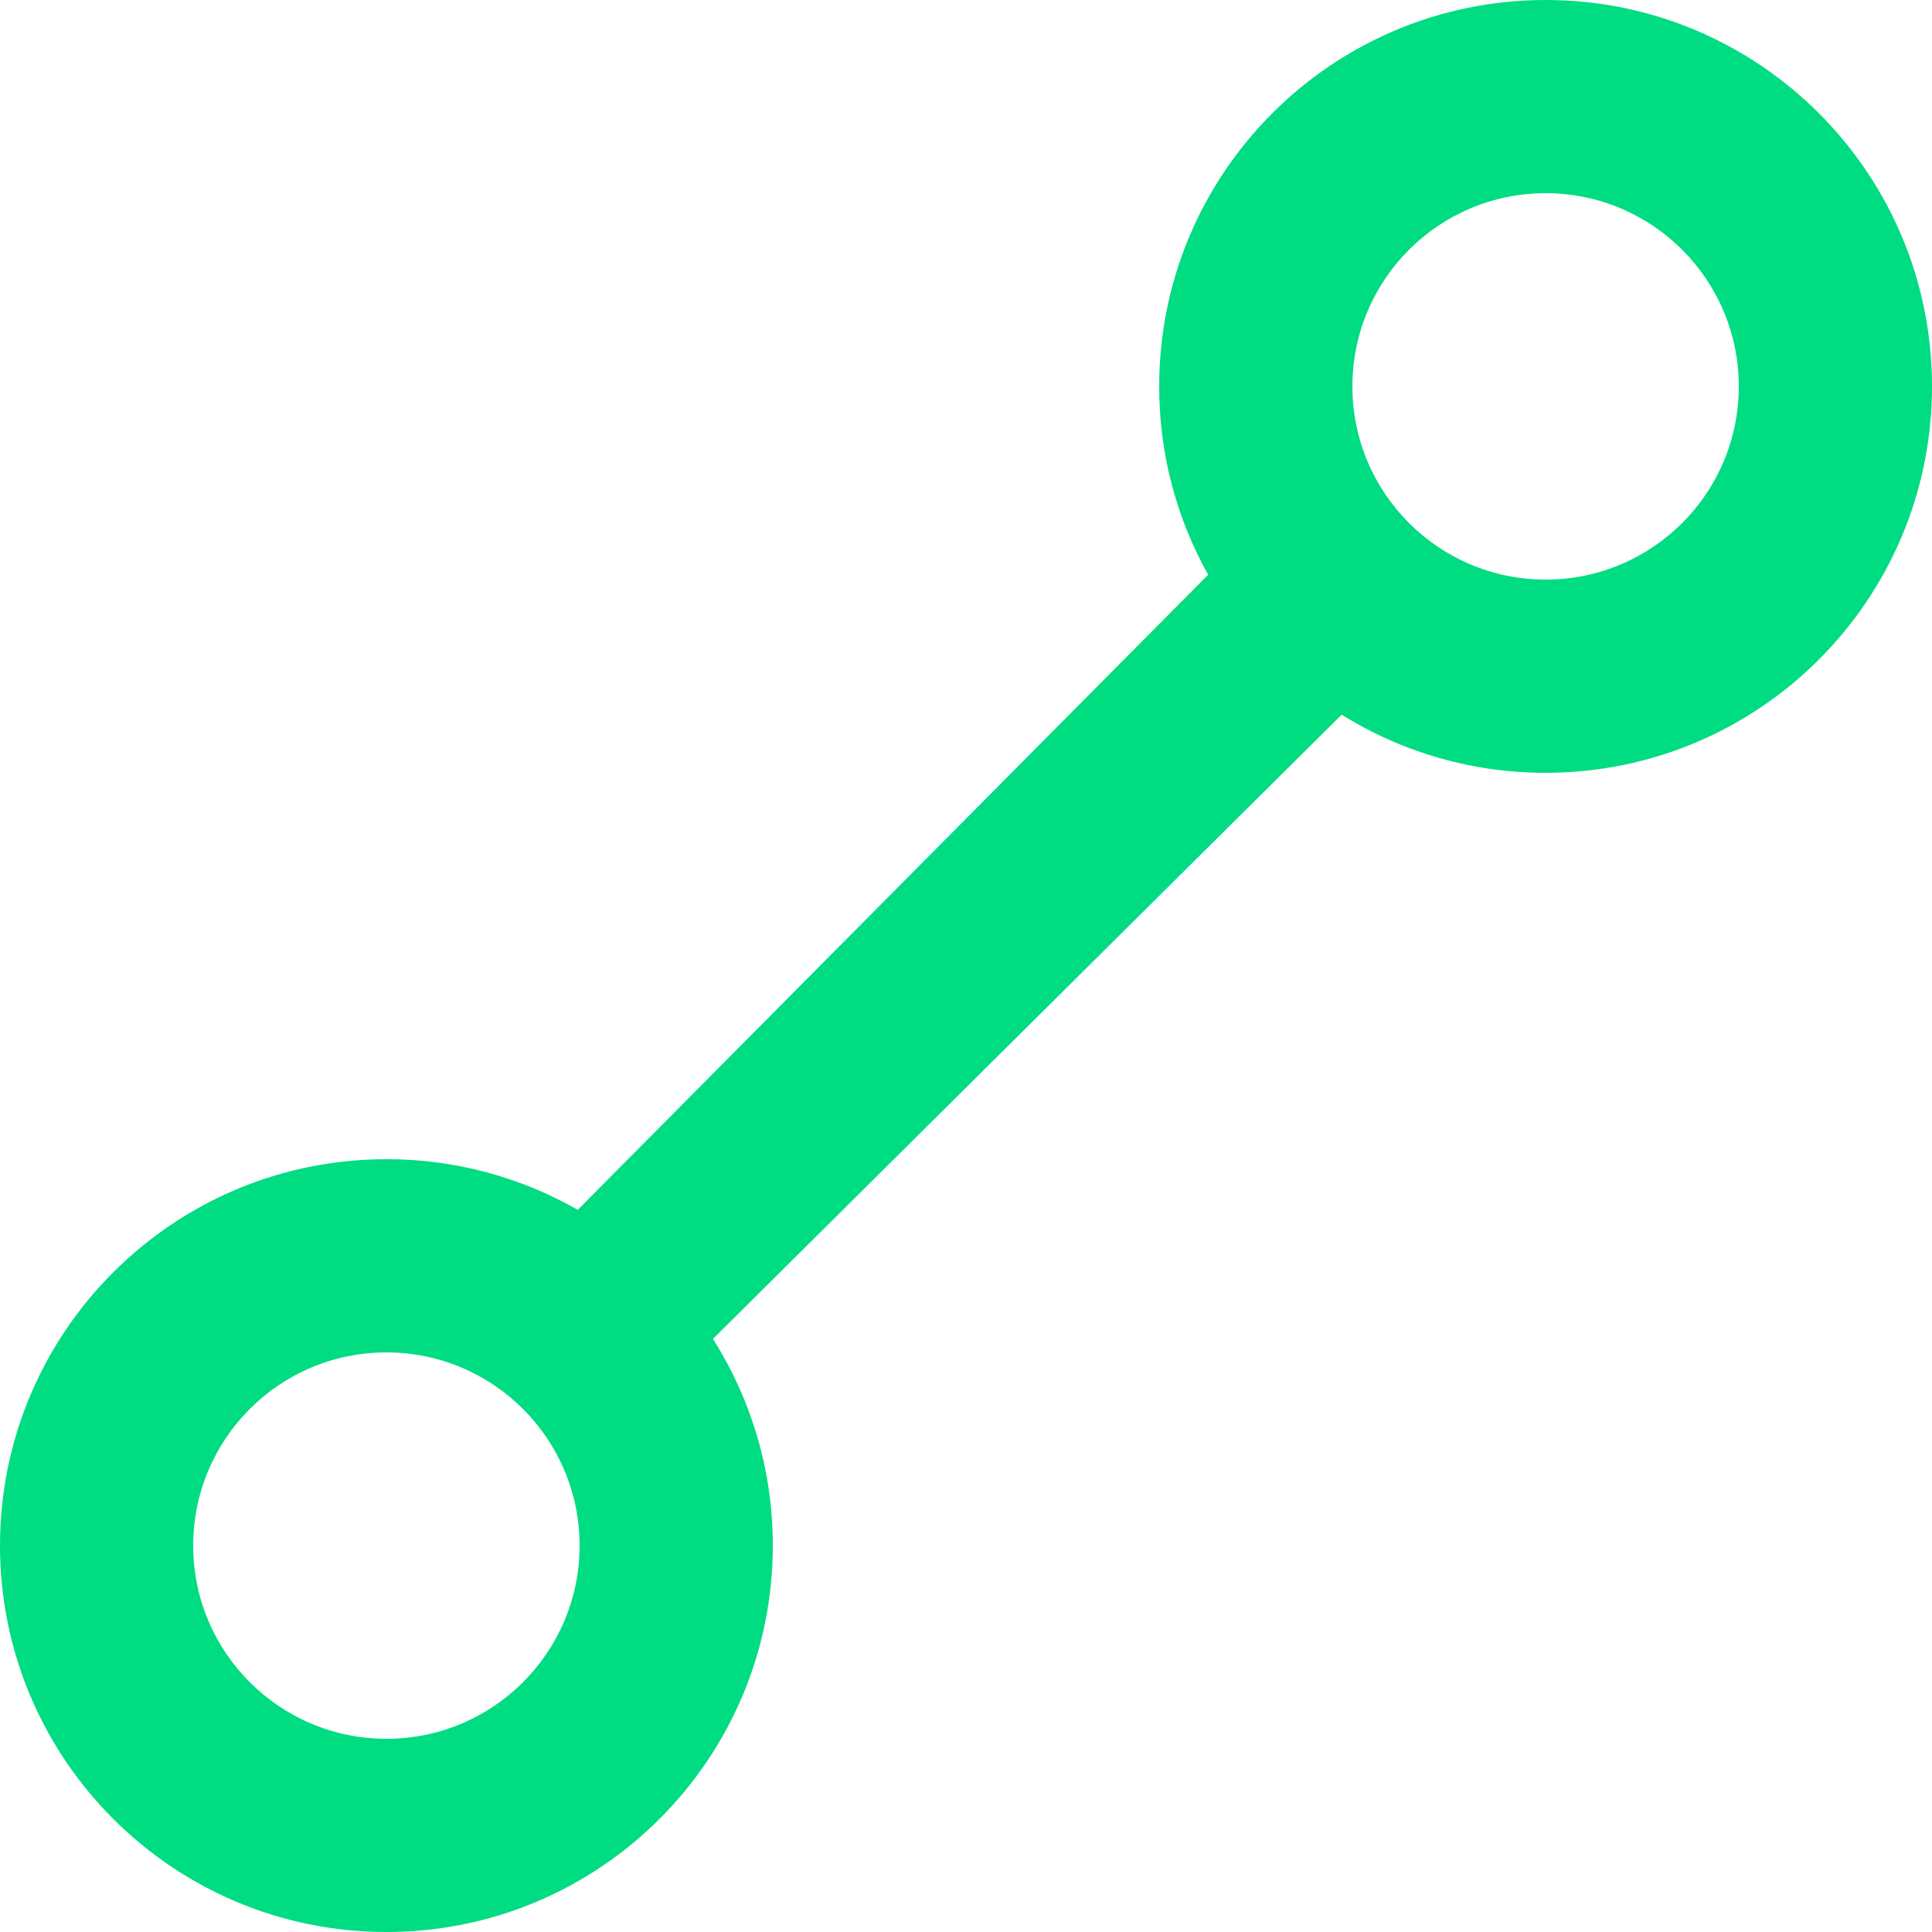
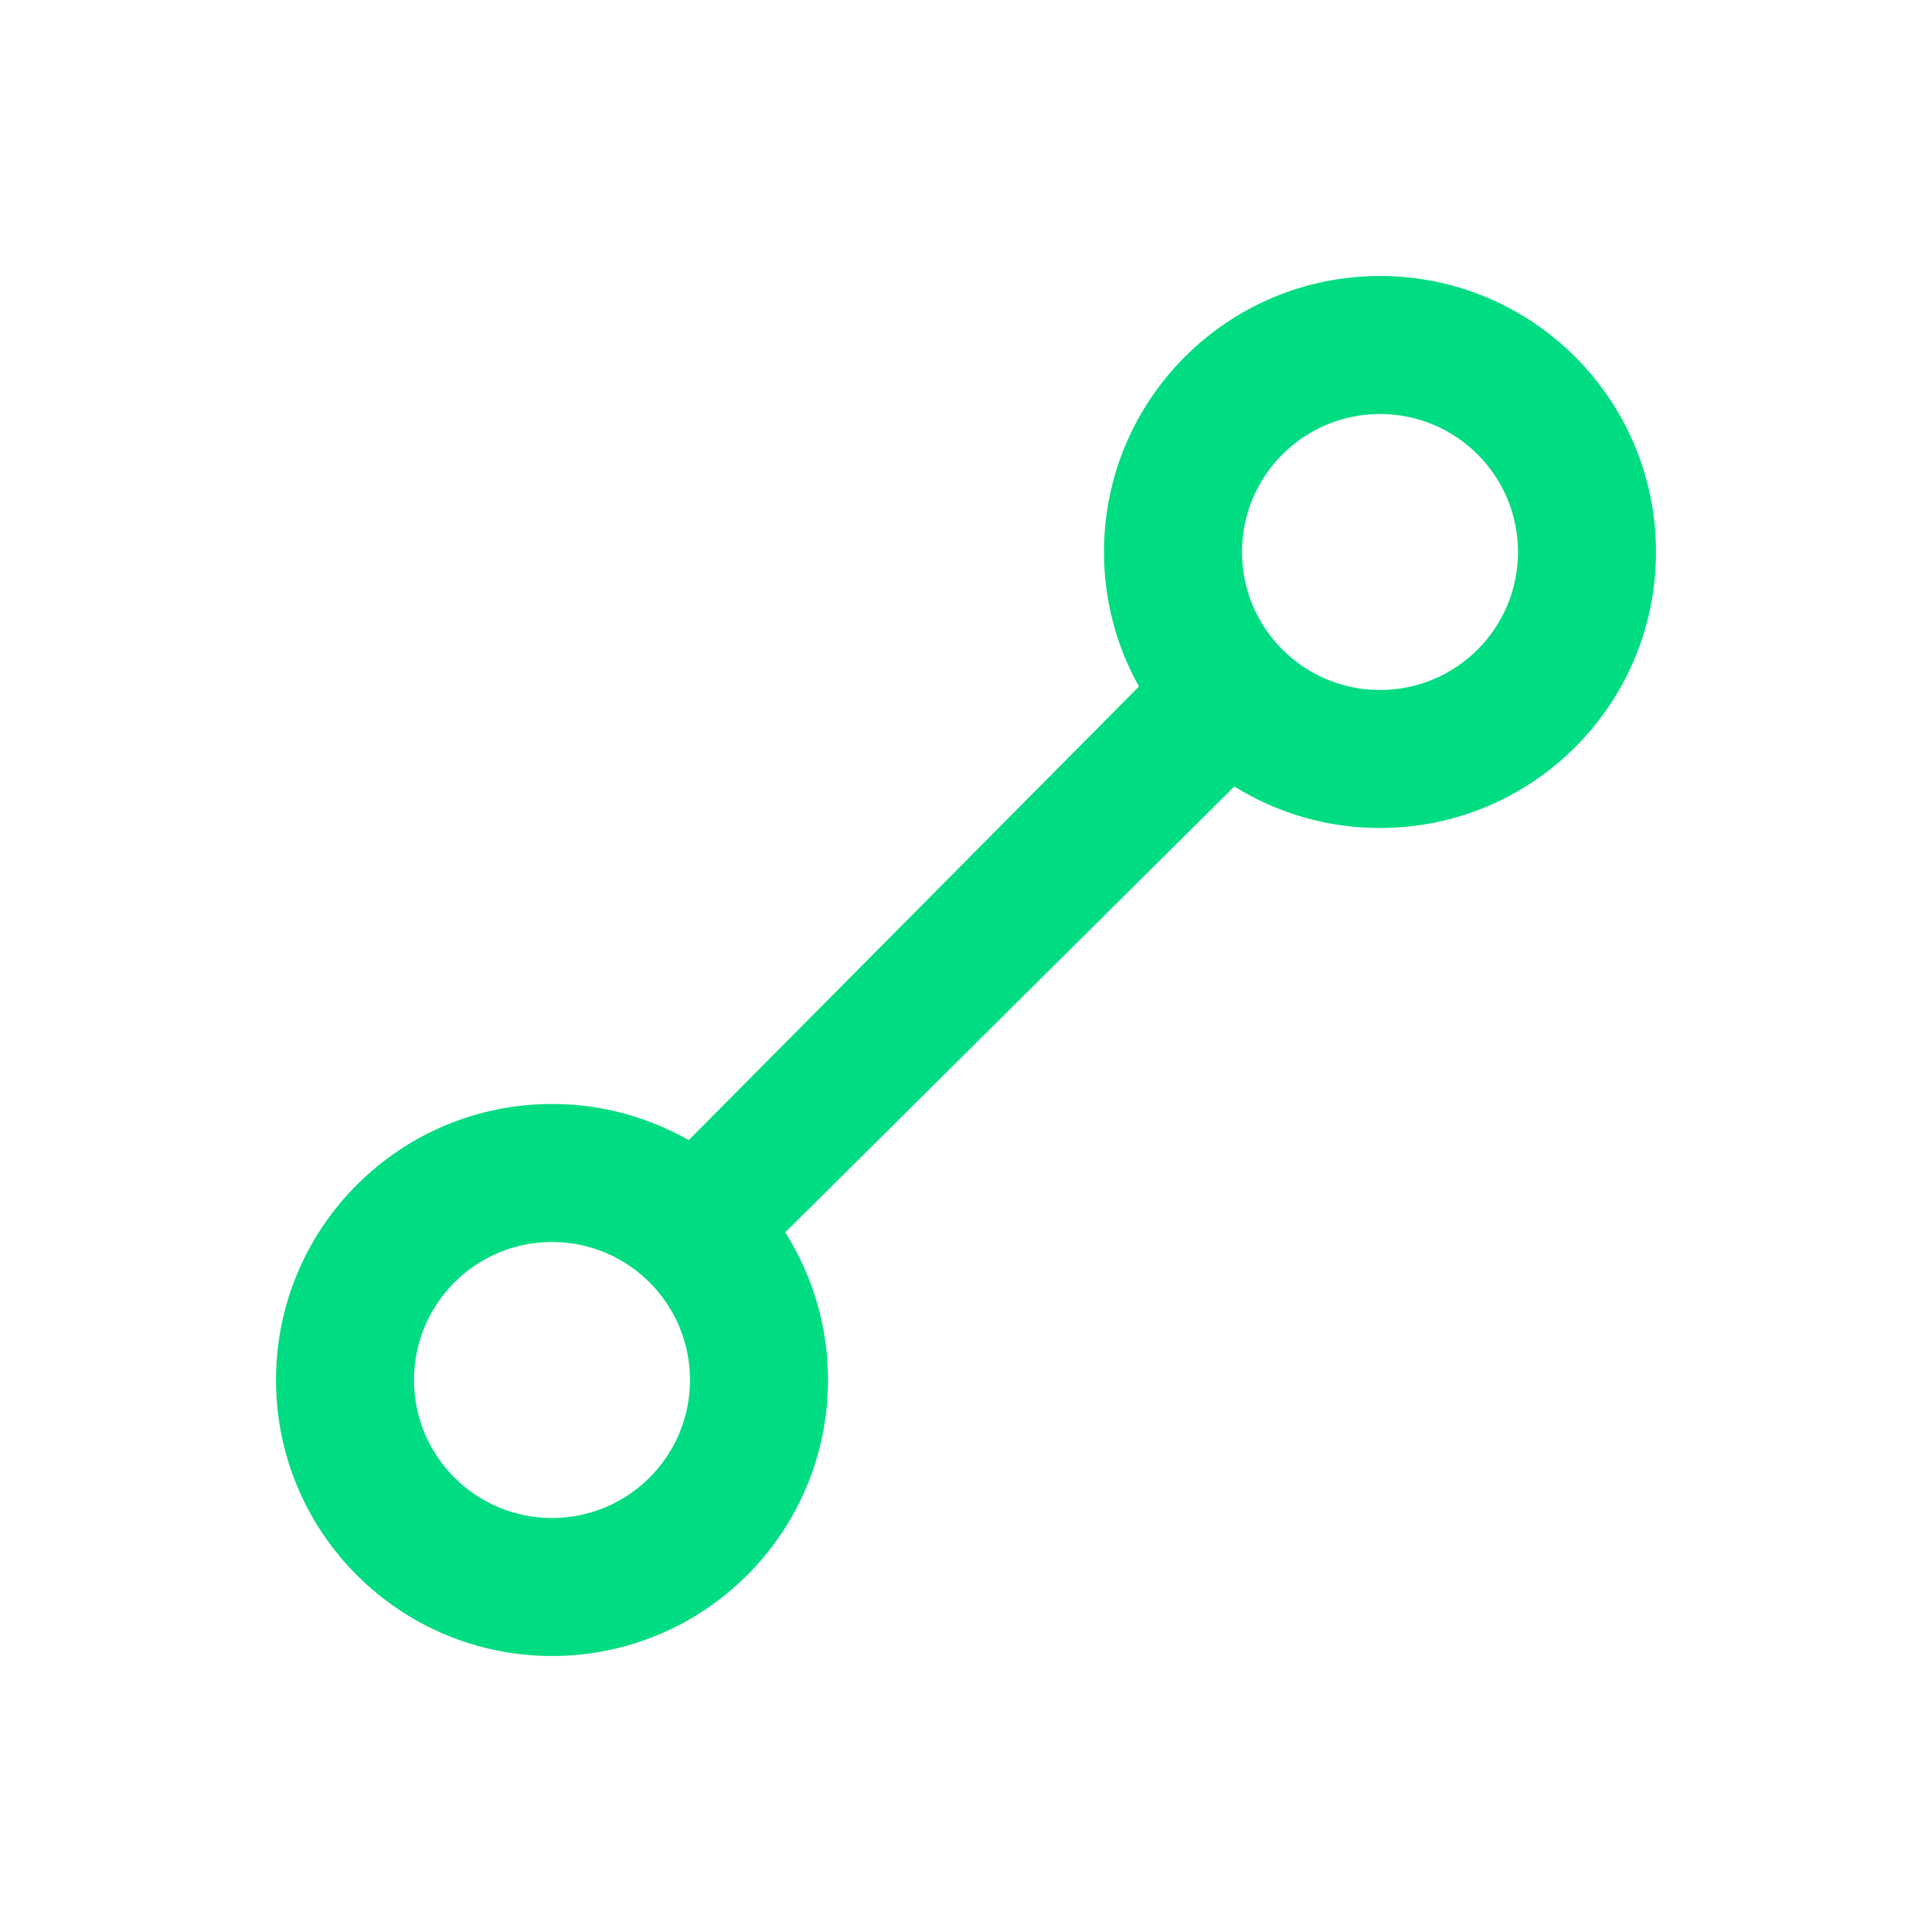
- <svg xmlns="http://www.w3.org/2000/svg" width="256" height="256" viewBox="48 48 160 160" fill="none">
+ <svg xmlns="http://www.w3.org/2000/svg" width="256" height="256" viewBox="16 16 224 224" fill="none">
  <path fill="#00DC82" fill-rule="evenodd" d="m95.847 148.193l52.206-52.594A31.86 31.86 0 0 1 144 80c0-17.673 14.327-32 32-32s32 14.327 32 32s-14.327 32-32 32a31.85 31.85 0 0 1-16.89-4.815l-52.068 51.699A31.85 31.85 0 0 1 112 176c0 17.673-14.327 32-32 32s-32-14.327-32-32s14.327-32 32-32a31.85 31.85 0 0 1 15.847 4.193M176 96c8.837 0 16-7.163 16-16s-7.163-16-16-16s-16 7.163-16 16s7.163 16 16 16m-96 96c8.837 0 16-7.163 16-16s-7.163-16-16-16s-16 7.163-16 16s7.163 16 16 16" />
</svg>
